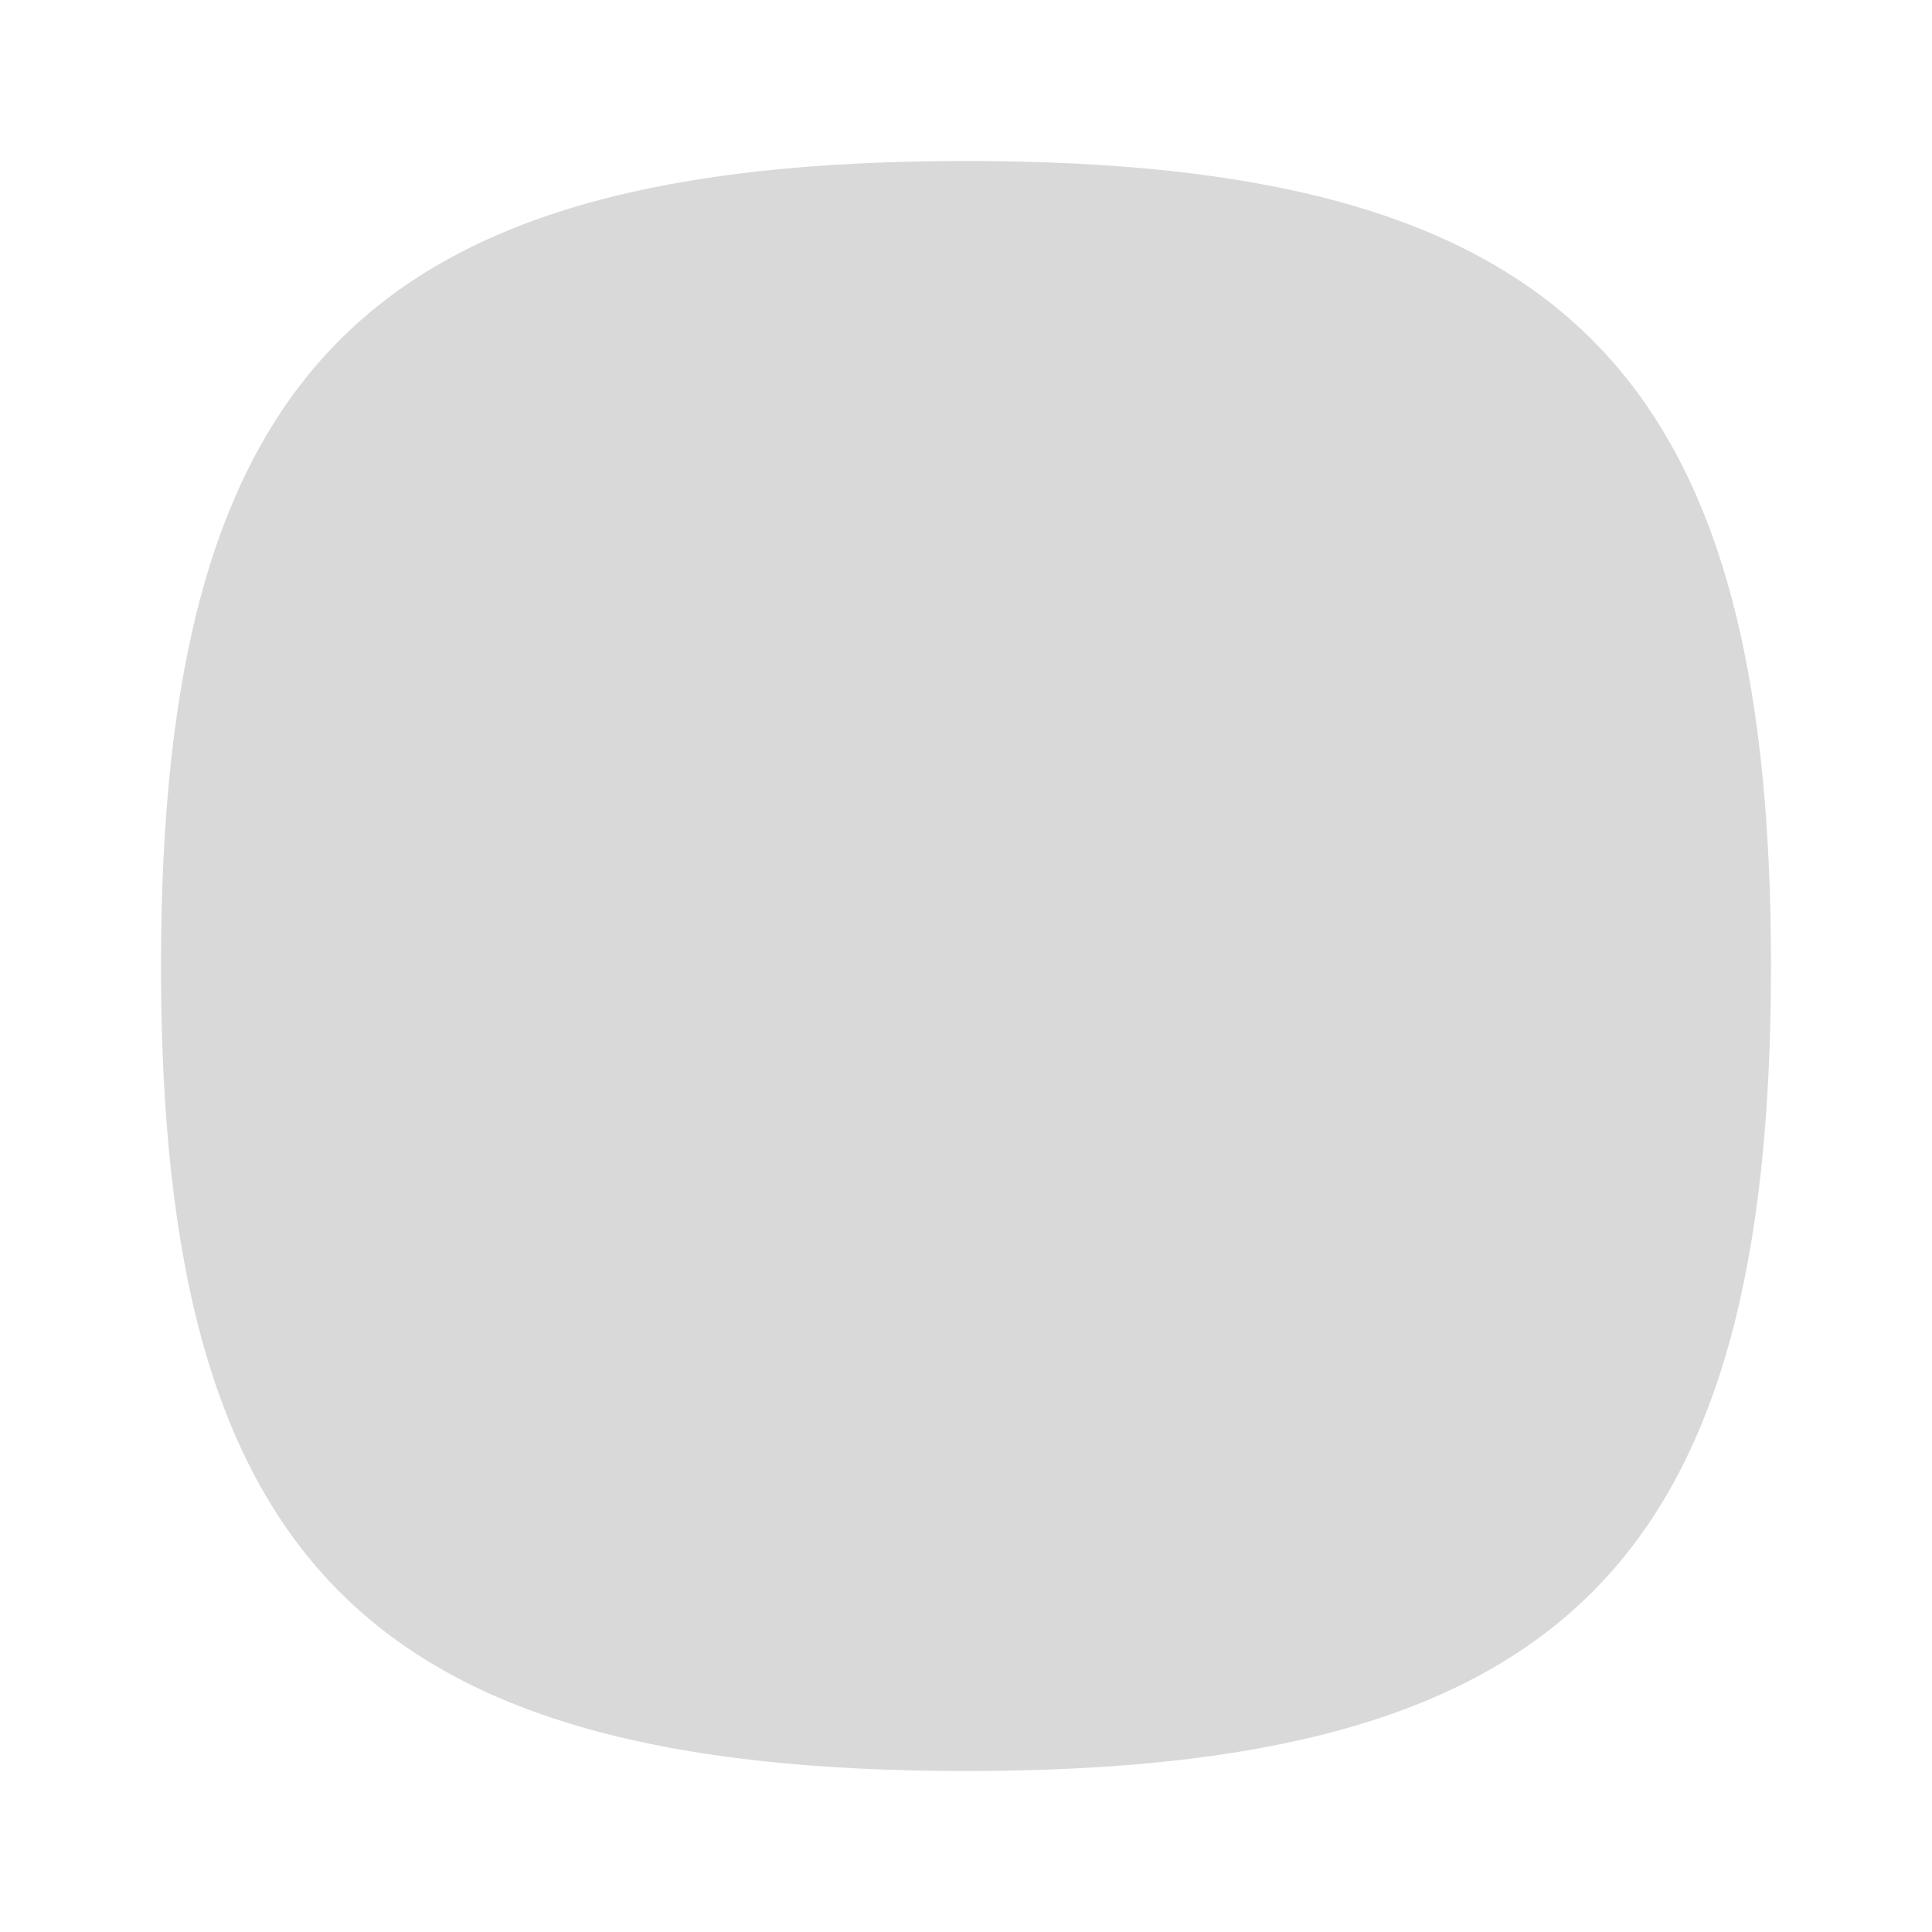
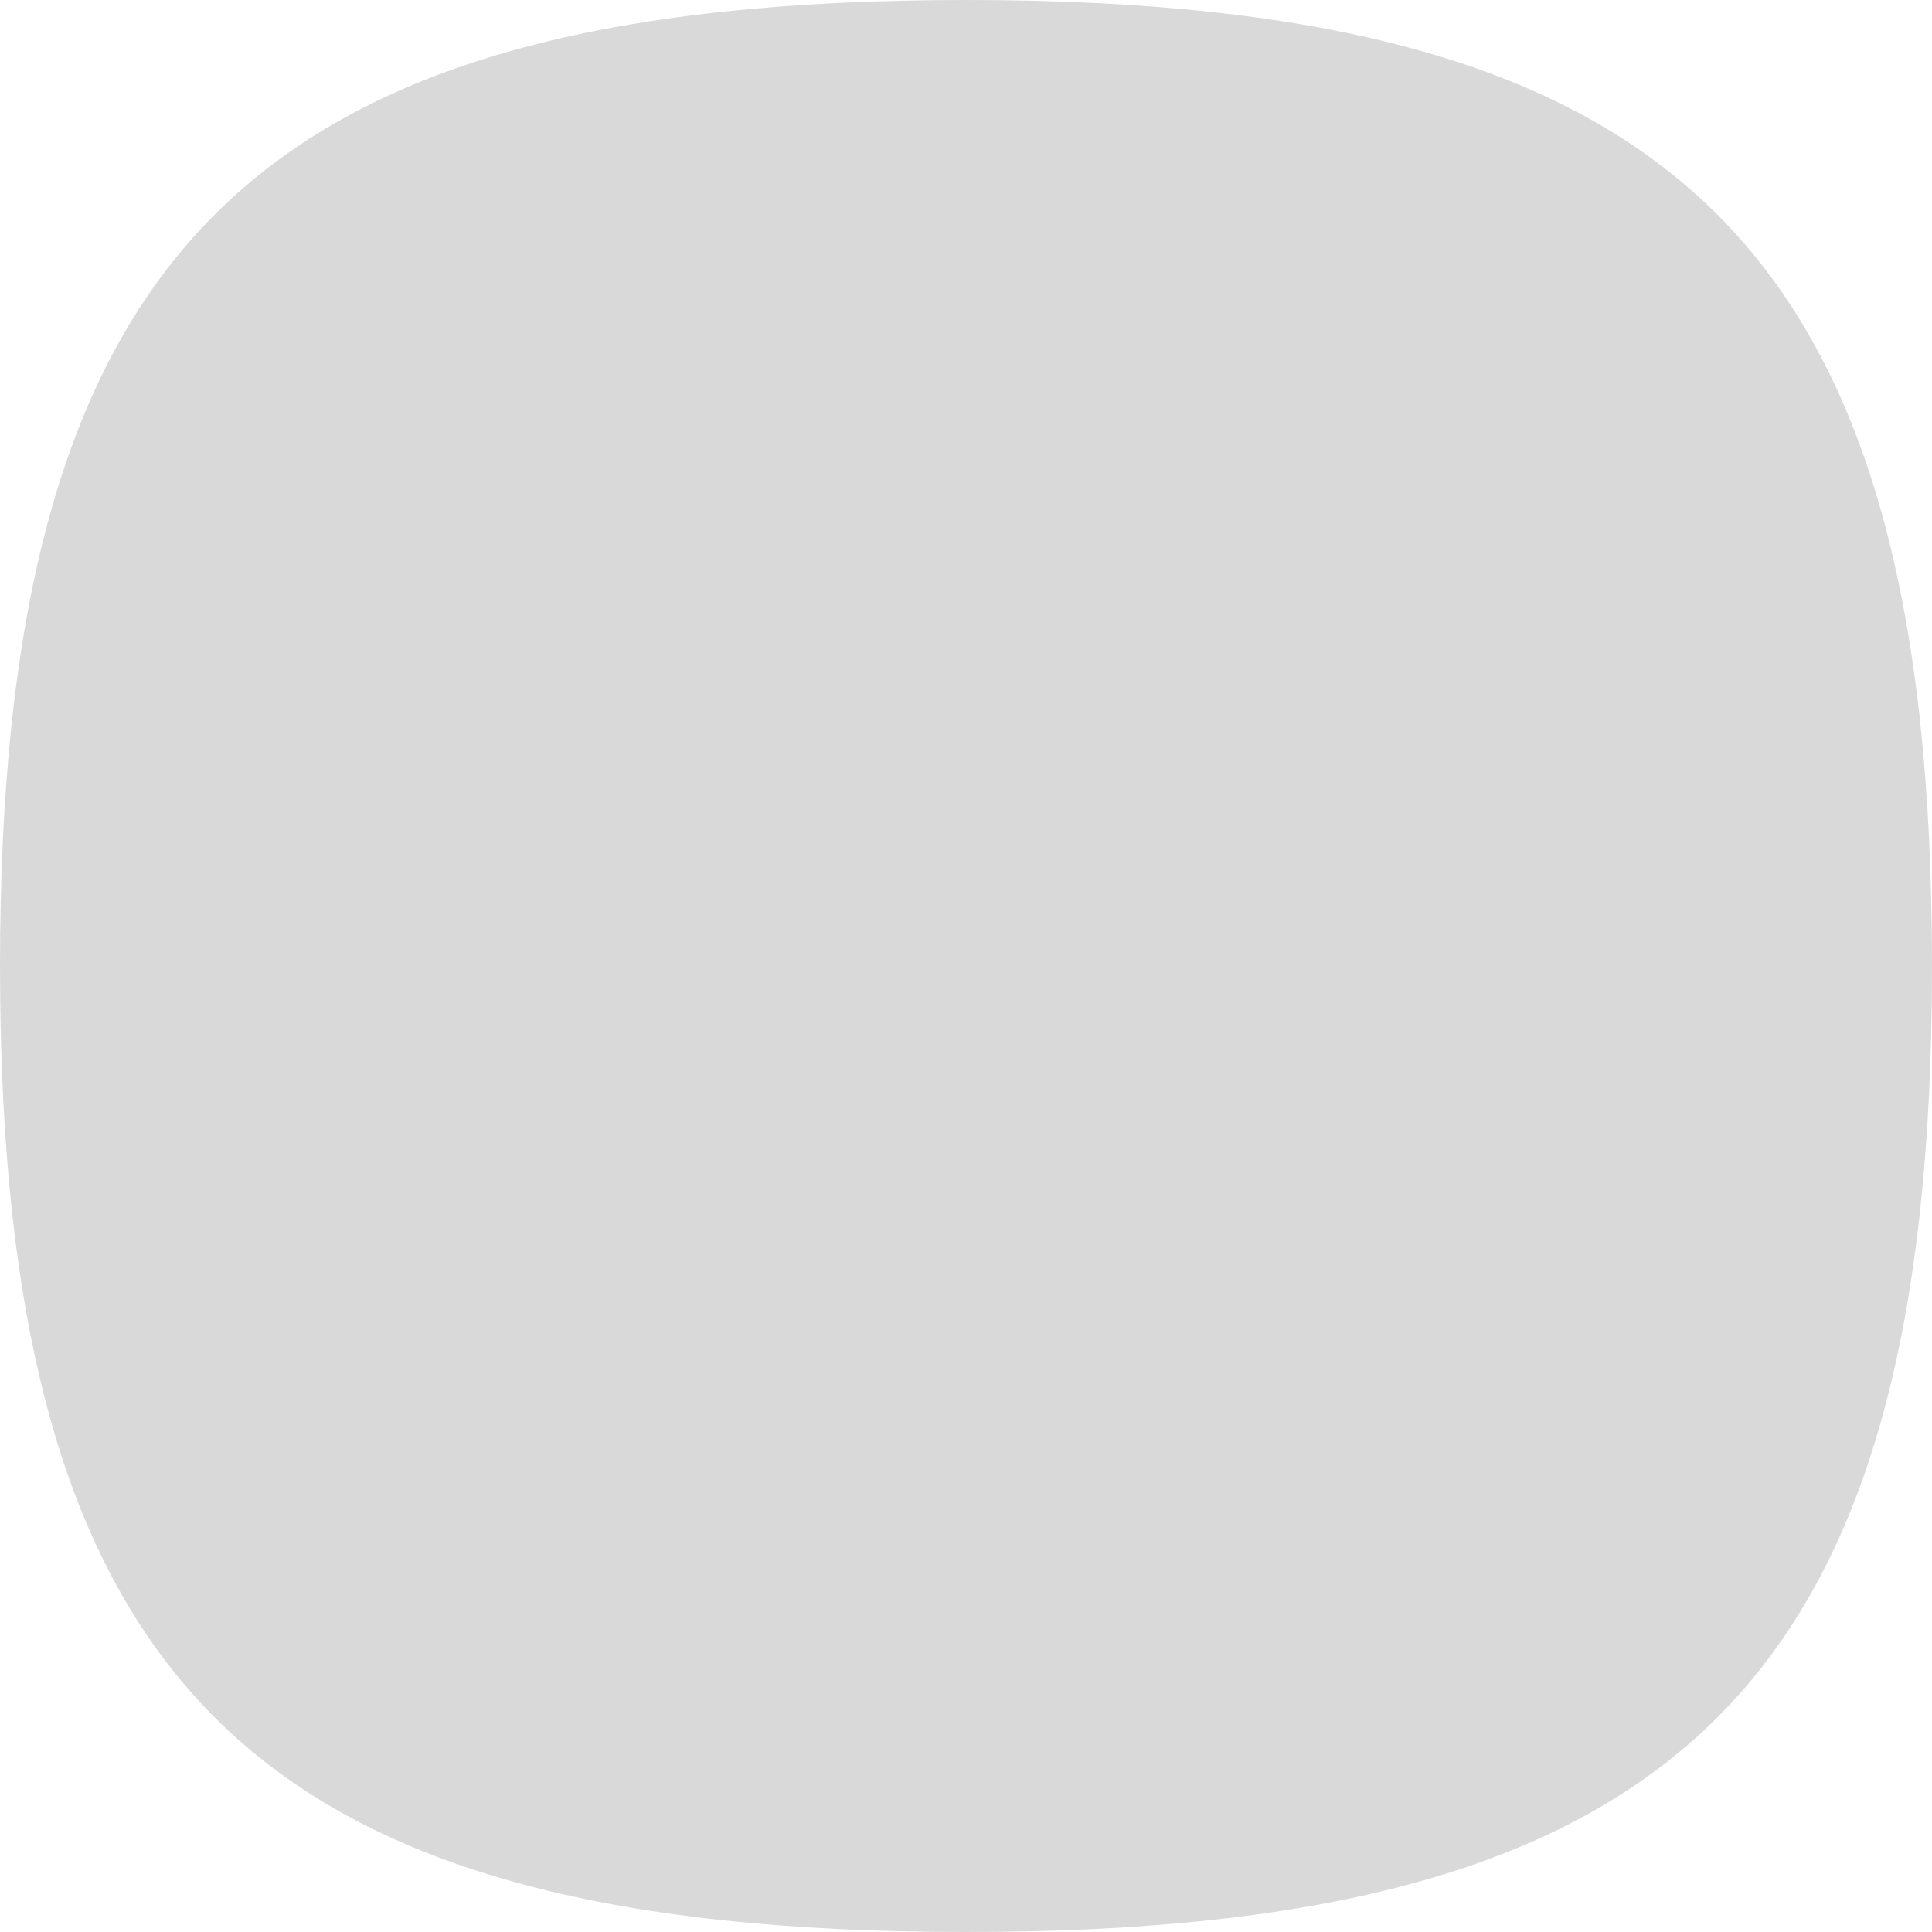
- <svg xmlns="http://www.w3.org/2000/svg" version="1.1" id="图层_1" x="0px" y="0px" width="70px" height="70px" viewBox="0 0 70 70" enable-background="new 0 0 70 70" xml:space="preserve">
-   <g>
-     <rect fill="none" width="70" height="70" />
-     <path opacity="0.5" fill="#B4B4B4" d="M64.167,35c0,21.609-7.555,29.167-29.167,29.167C13.393,64.167,5.833,56.609,5.833,35   C5.833,13.393,13.393,5.833,35,5.833C56.61,5.833,64.167,13.393,64.167,35z" />
-   </g>
+ <svg xmlns="http://www.w3.org/2000/svg" version="1.1" id="图层_1" x="0px" y="0px" width="60px" height="60px" viewBox="0 0 60 60" enable-background="new 0 0 60 60" xml:space="preserve">
+   <path opacity="0.5" fill="#B4B4B4" enable-background="new    " d="M60,30c0,22.226-7.771,30-30,30C7.776,60,0,52.226,0,30  C0,7.776,7.776,0,30,0C52.227,0,60,7.776,60,30z" />
</svg>
